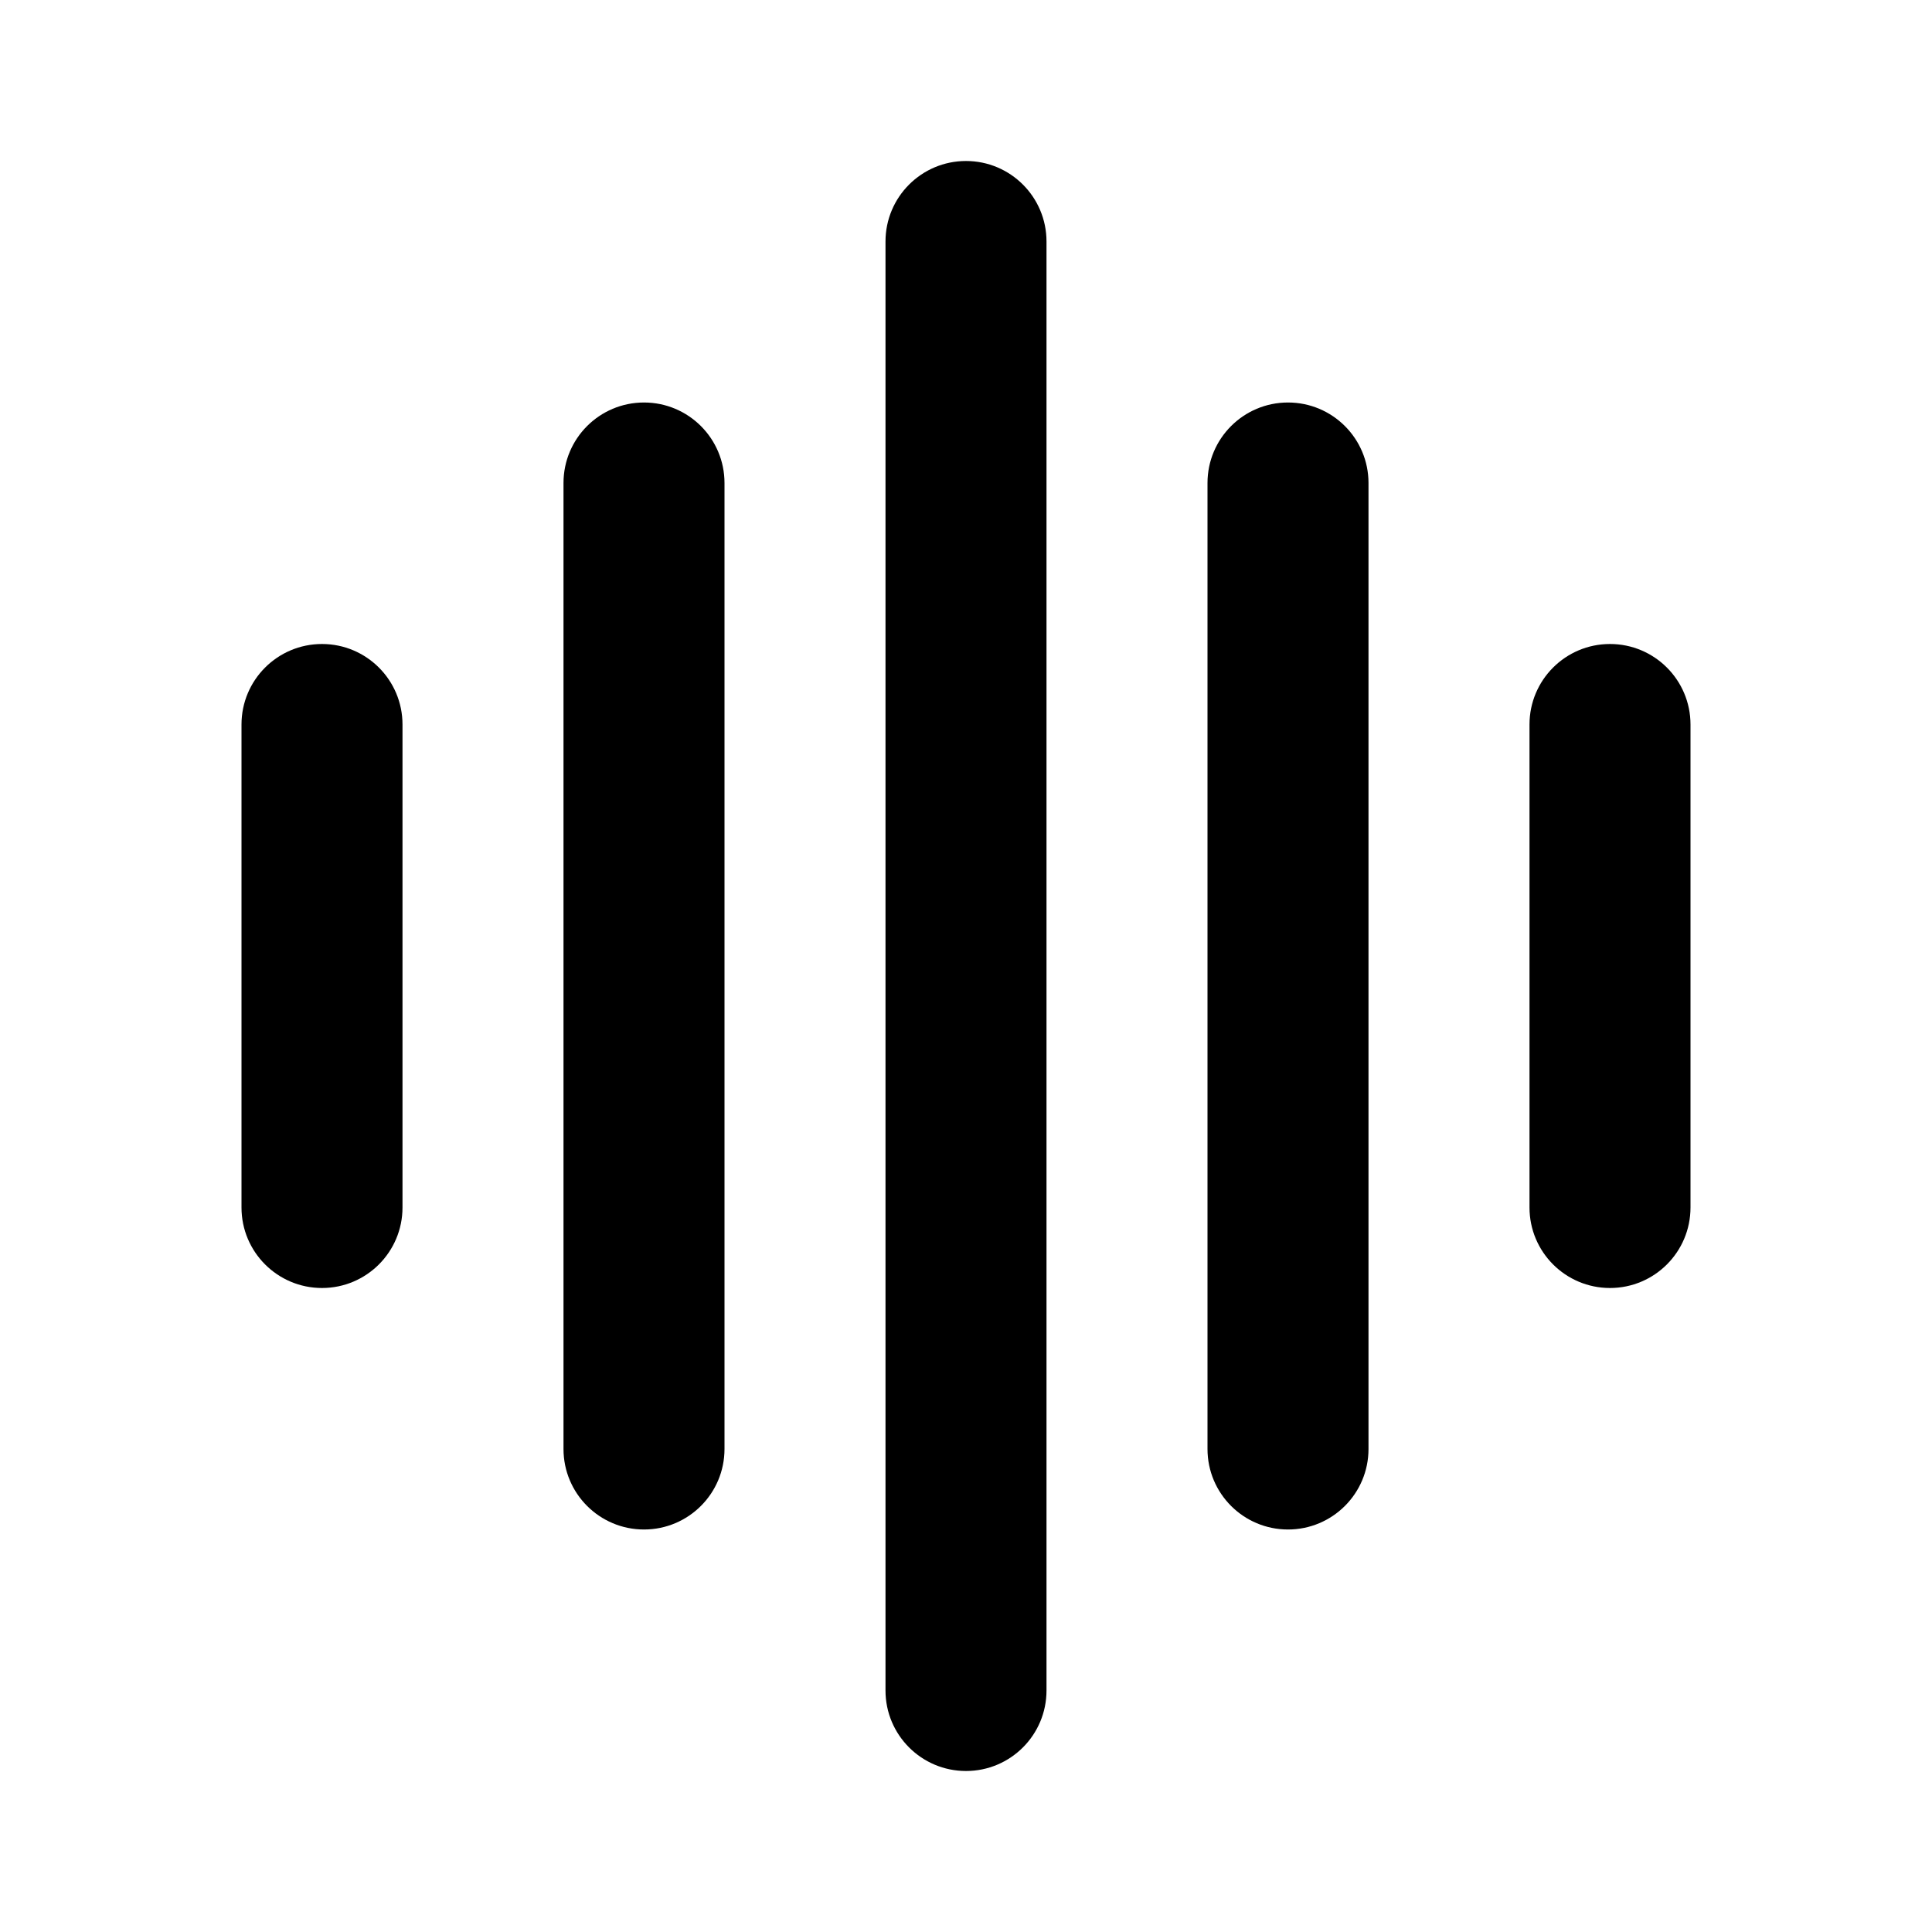
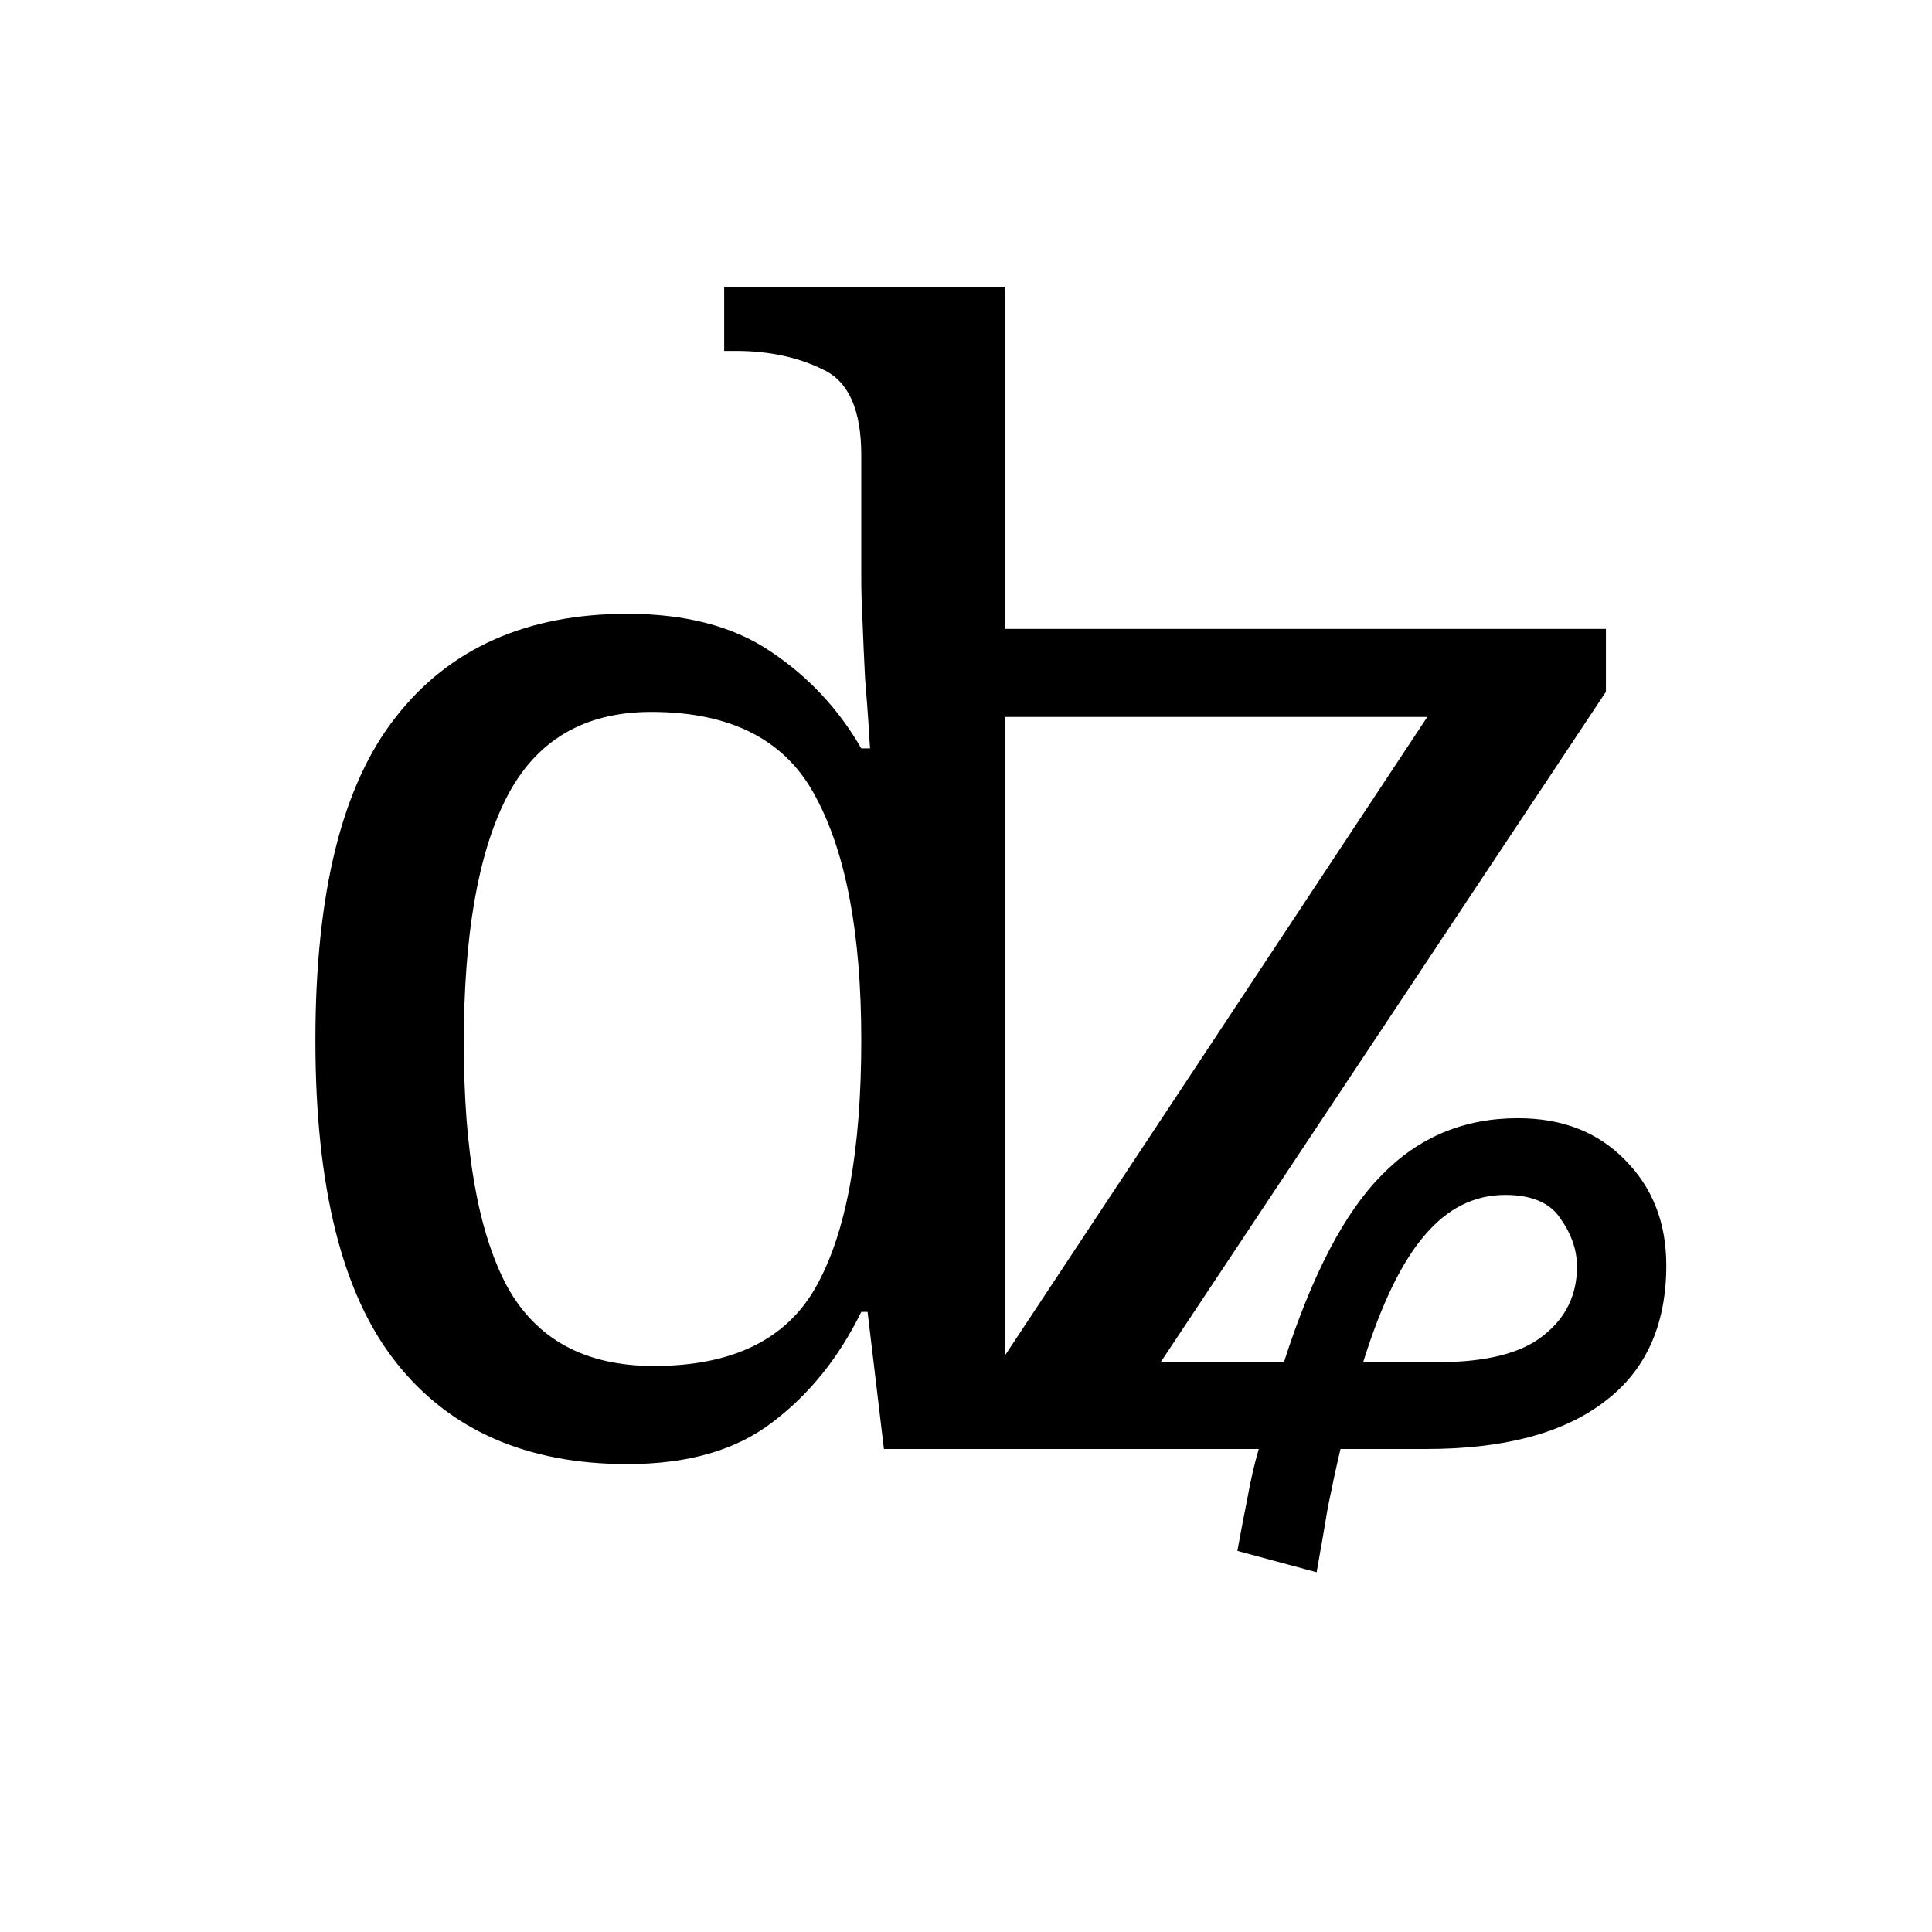
<svg xmlns="http://www.w3.org/2000/svg" viewBox="0 0 24 24">
-   <rect x="11" y="2" width="2" height="20" rx="1" fill="currentColor" />
-   <rect x="7" y="5" width="2" height="14" rx="1" fill="currentColor" />
-   <rect x="15" y="5" width="2" height="14" rx="1" fill="currentColor" />
-   <rect x="3" y="8" width="2" height="8" rx="1" fill="currentColor" />
-   <rect x="19" y="8" width="2" height="8" rx="1" fill="currentColor" />
+   <text x="12" y="18" text-anchor="middle" font-family="Palatino, 'Palatino Linotype', 'Book Antiqua', Georgia, serif" font-size="19" fill="currentColor">ʥ</text>
</svg>
